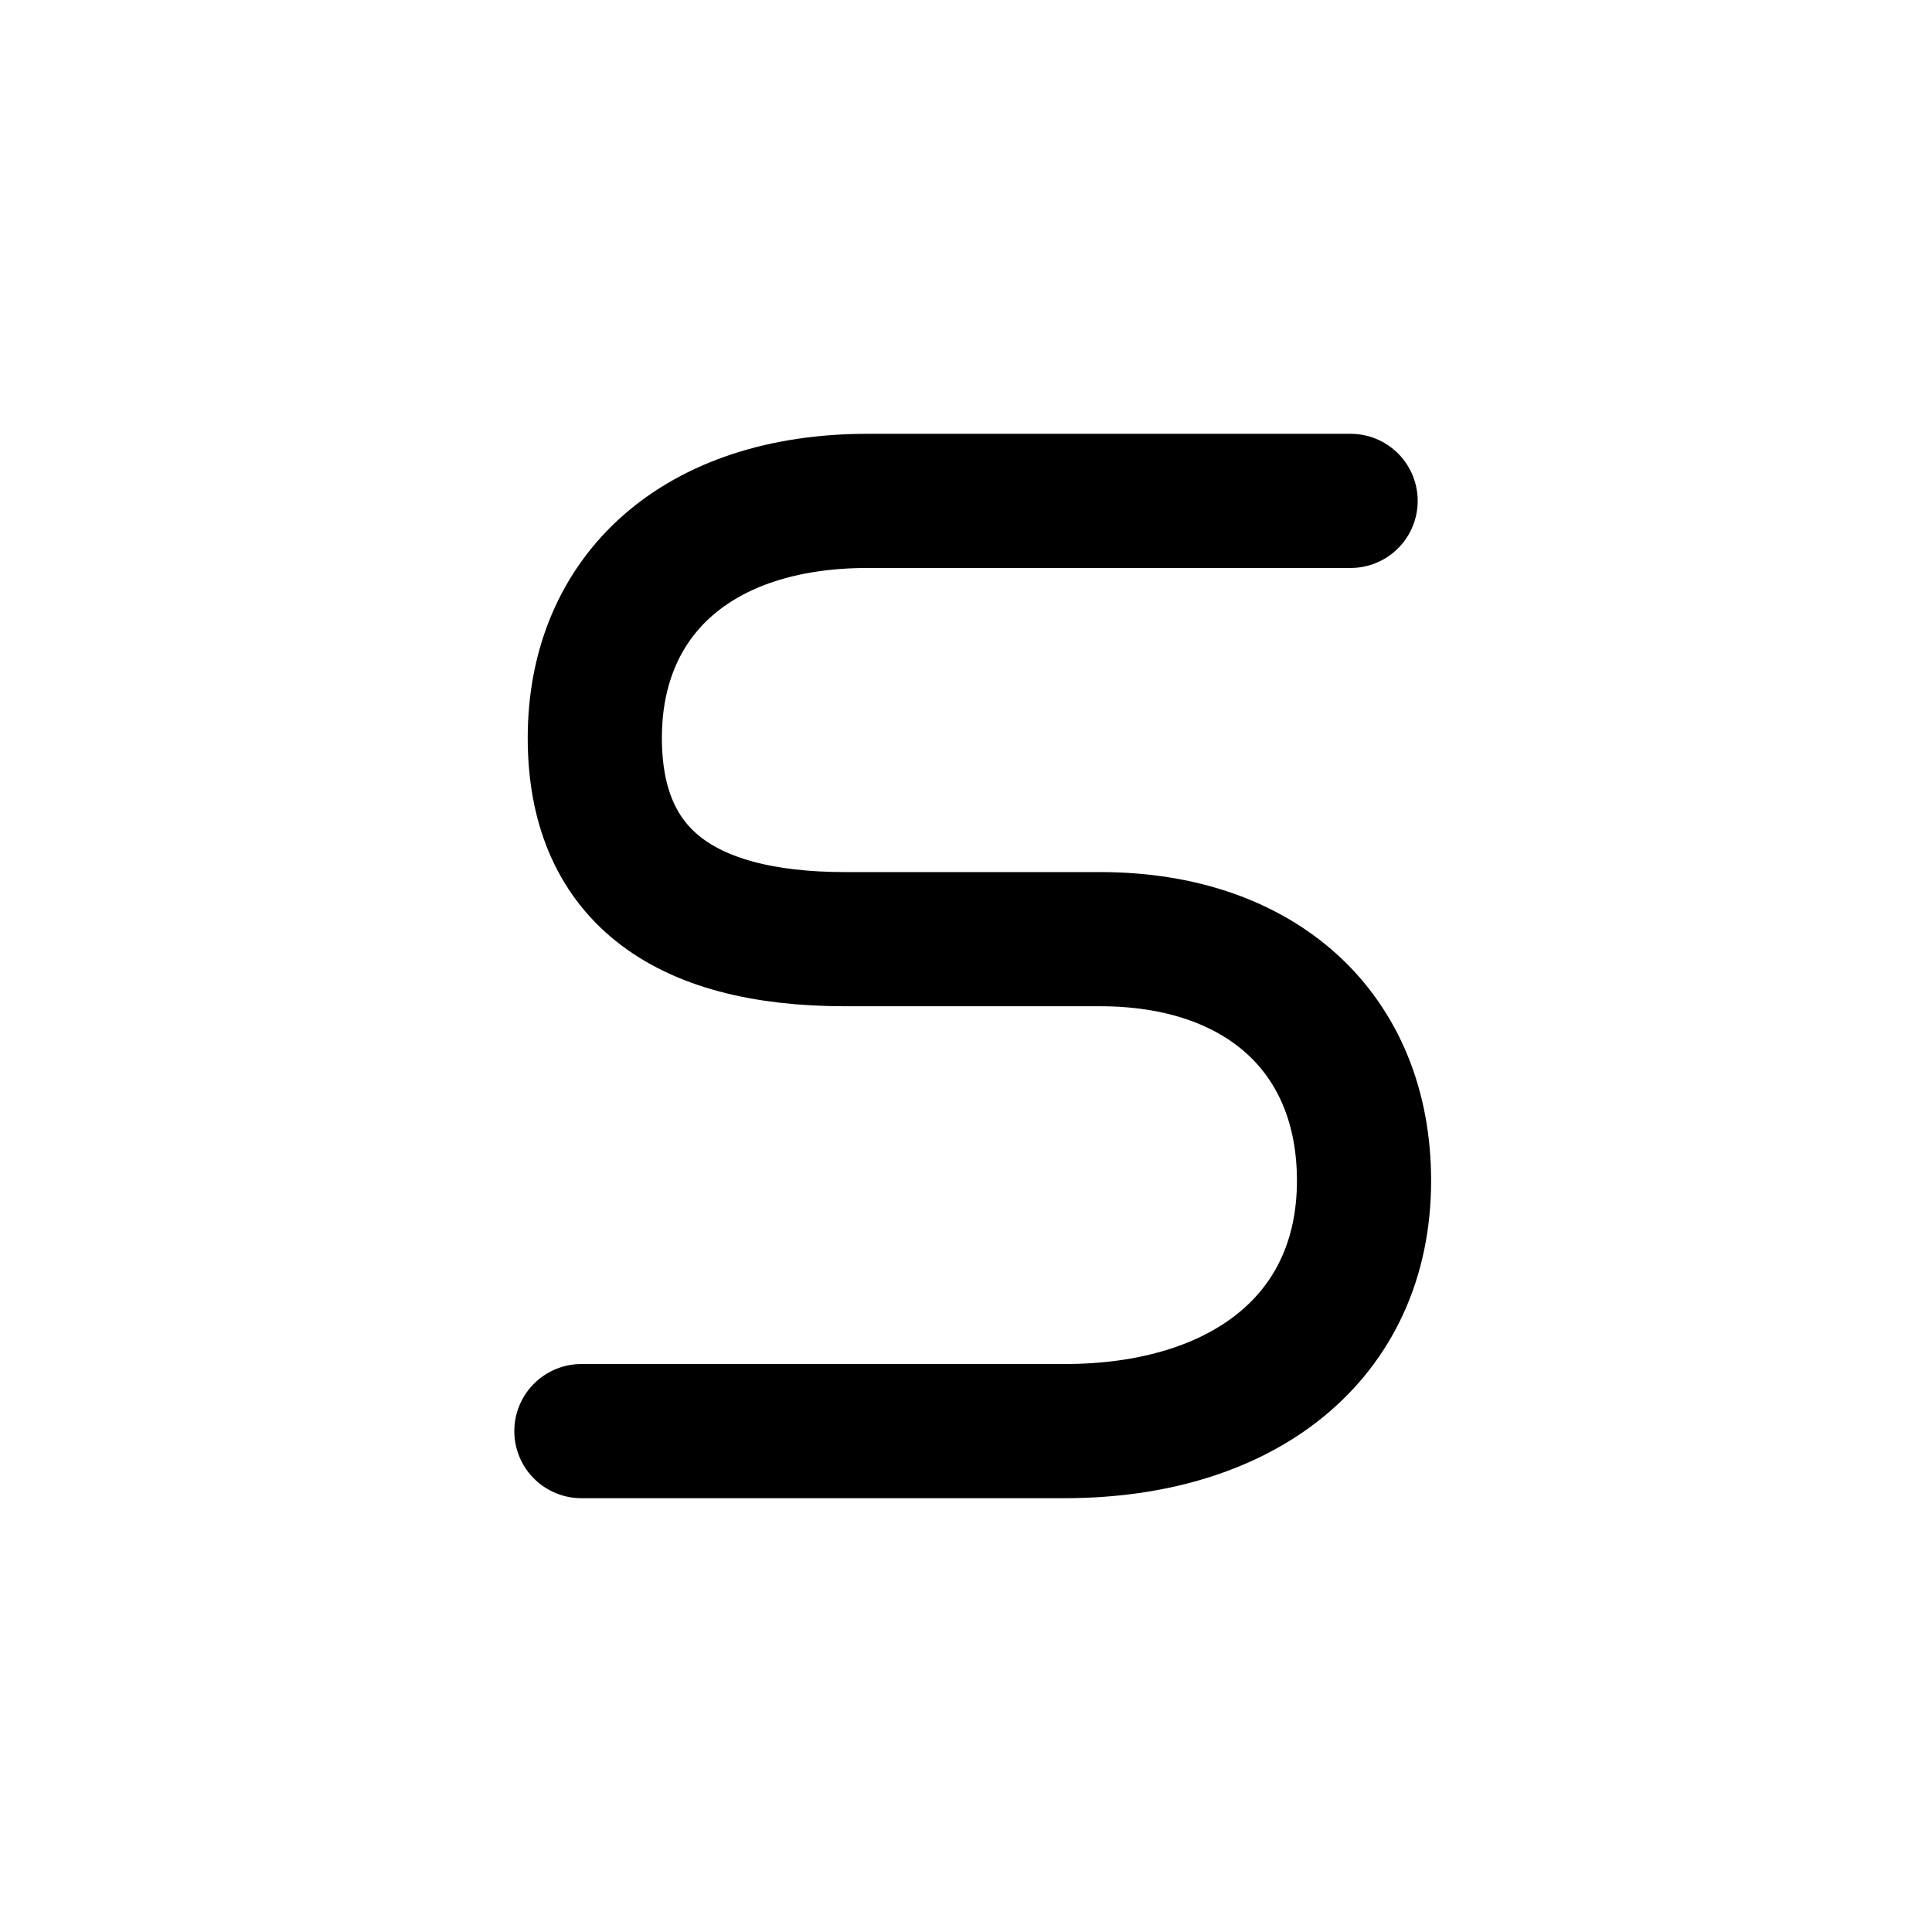
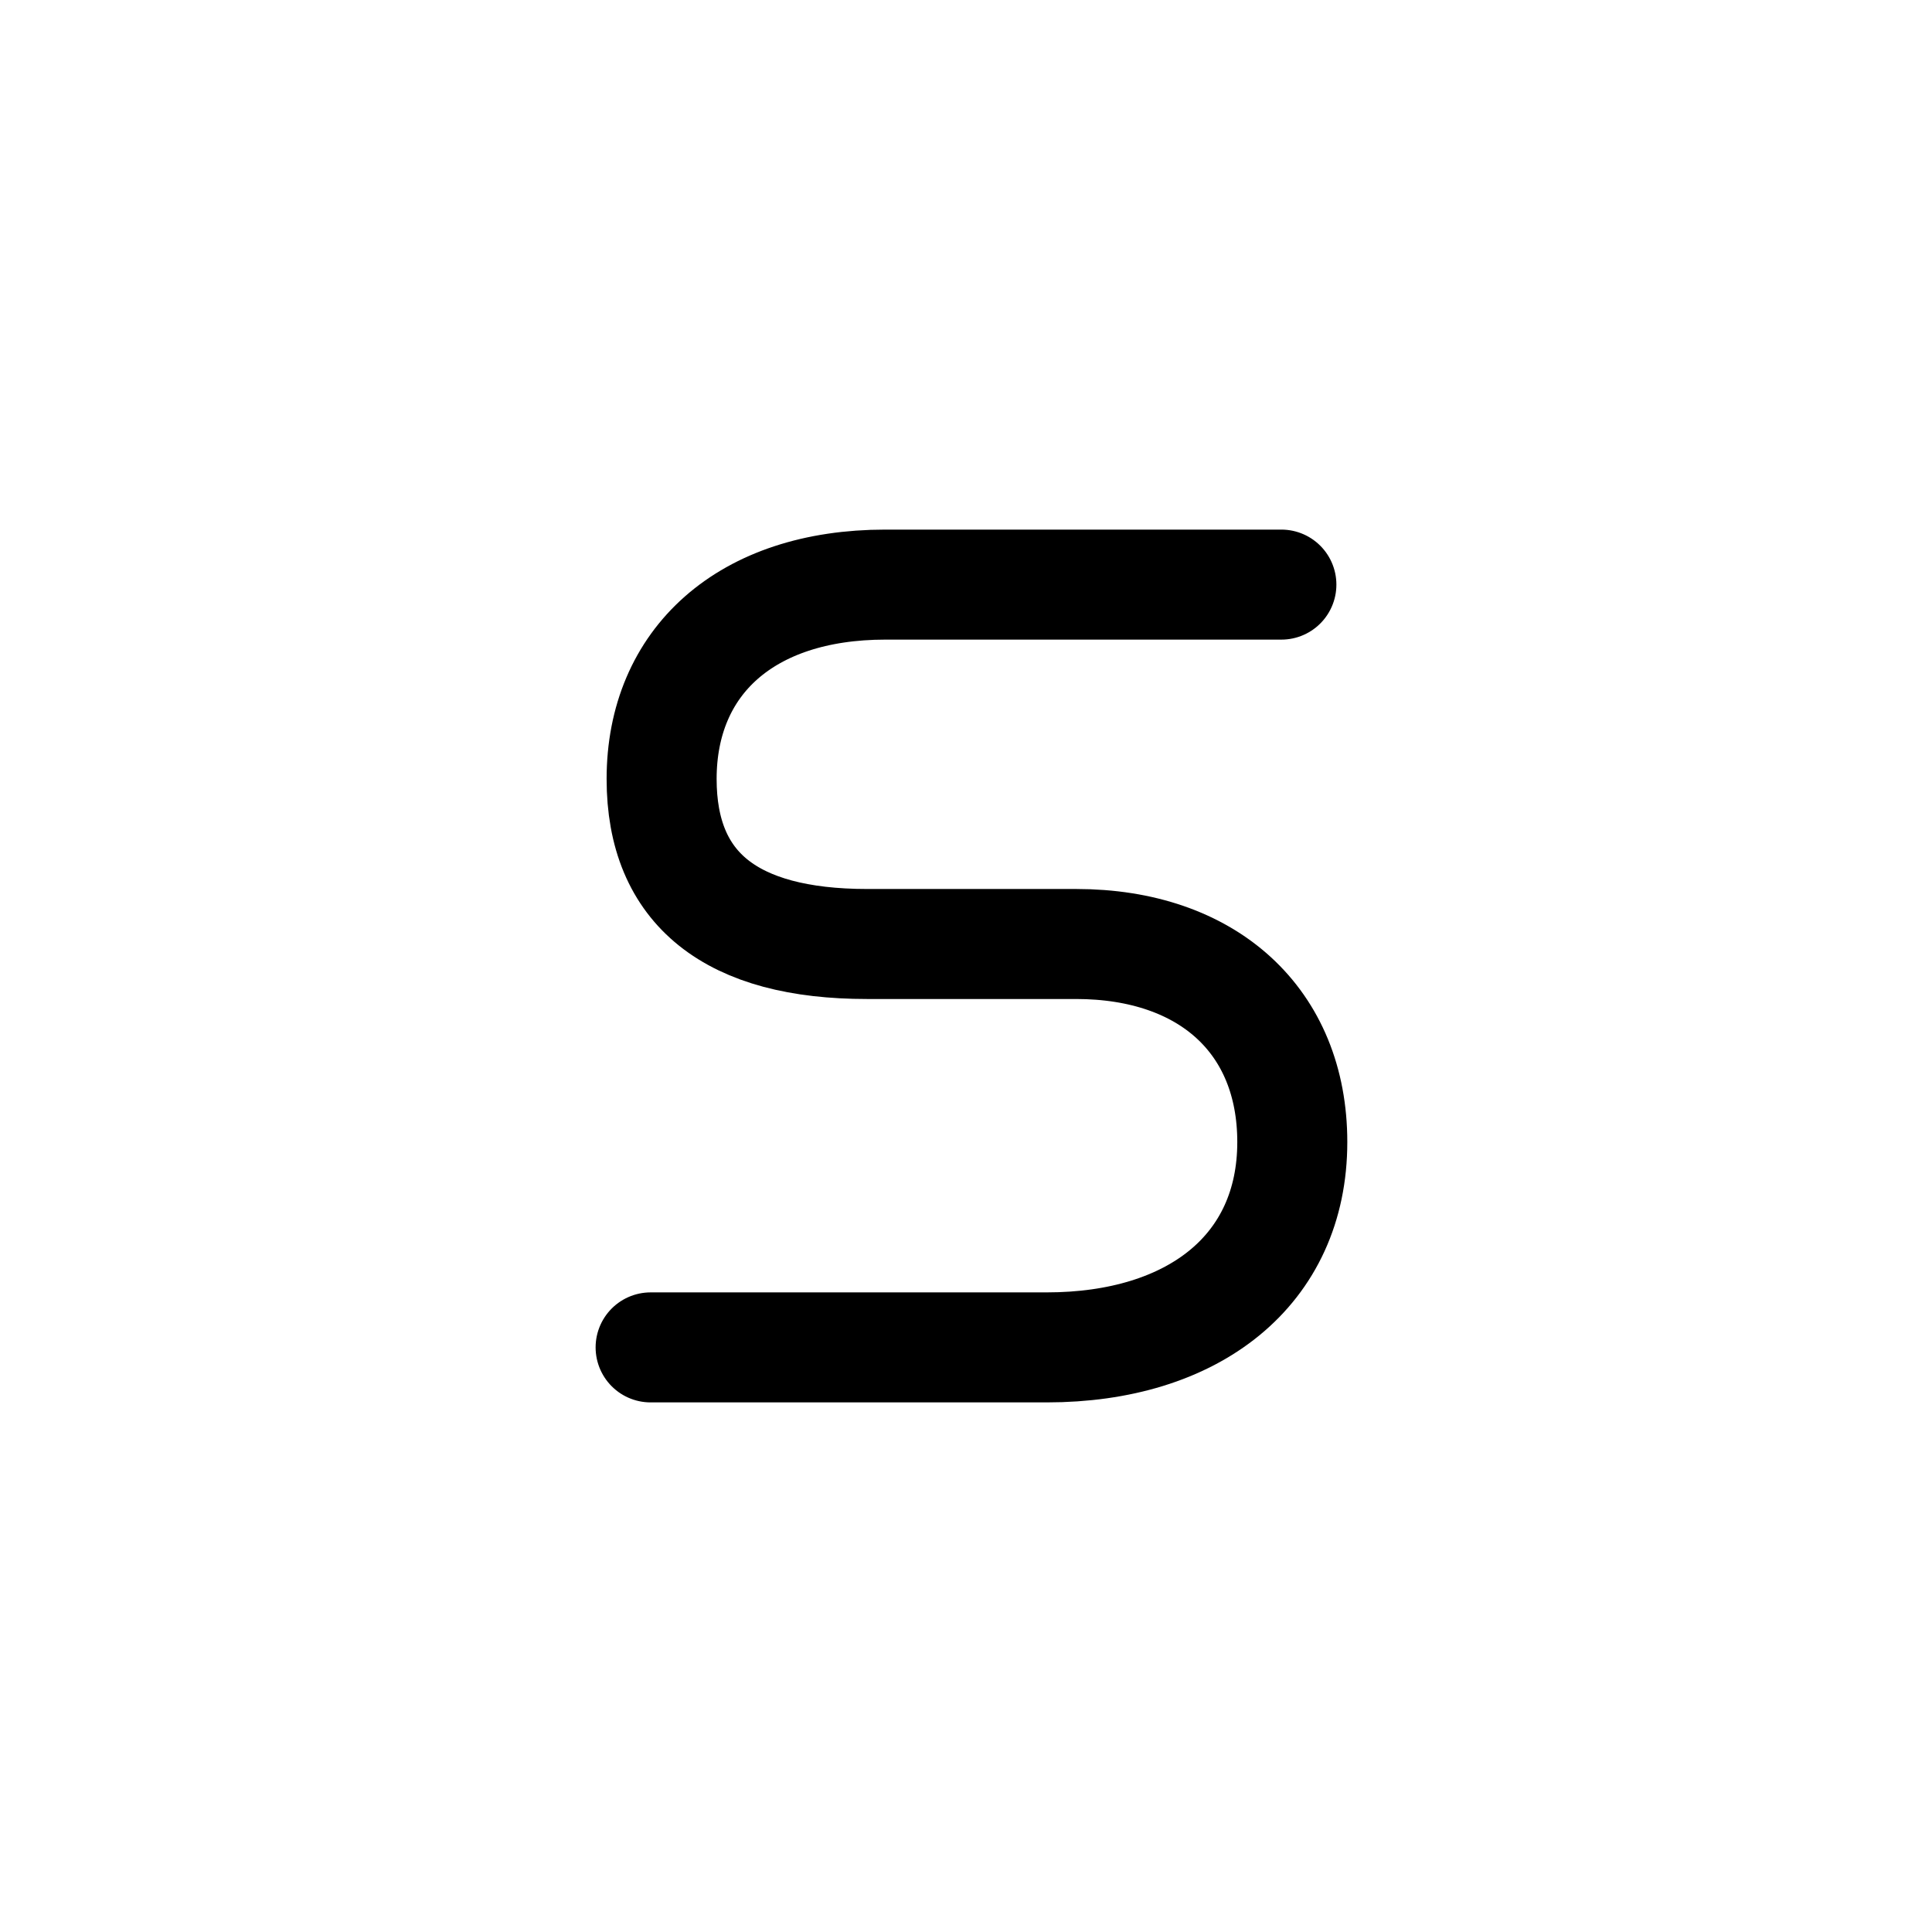
<svg xmlns="http://www.w3.org/2000/svg" width="432" height="432" viewBox="0 0 432 432" role="img">
-   <path d="M302 112H194C156 112 133 133 133 165C133 195 152 210 189 210H246C282 210 305 231 305 264C305 299 278 320 238 320H130" fill="none" stroke="#000" stroke-width="30" stroke-linecap="round" stroke-linejoin="round" />
-   <circle cx="302" cy="112" r="12" />
-   <circle cx="130" cy="320" r="12" />
+   <path d="M286.52 130.72H197.96C166.8 130.72 147.94 147.94 147.94 174.18C147.94 198.78 163.52 211.08 193.88 211.08H240.6C270.12 211.08 288.96 228.32 288.96 255.36C288.96 284.06 266.84 301.28 234.04 301.28H145.48" fill="none" stroke="#000" stroke-width="24.6" stroke-linecap="round" stroke-linejoin="round" />
+   <circle cx="286.52" cy="130.72" r="9.84" />
+   <circle cx="145.48" cy="301.28" r="9.84" />
</svg>
